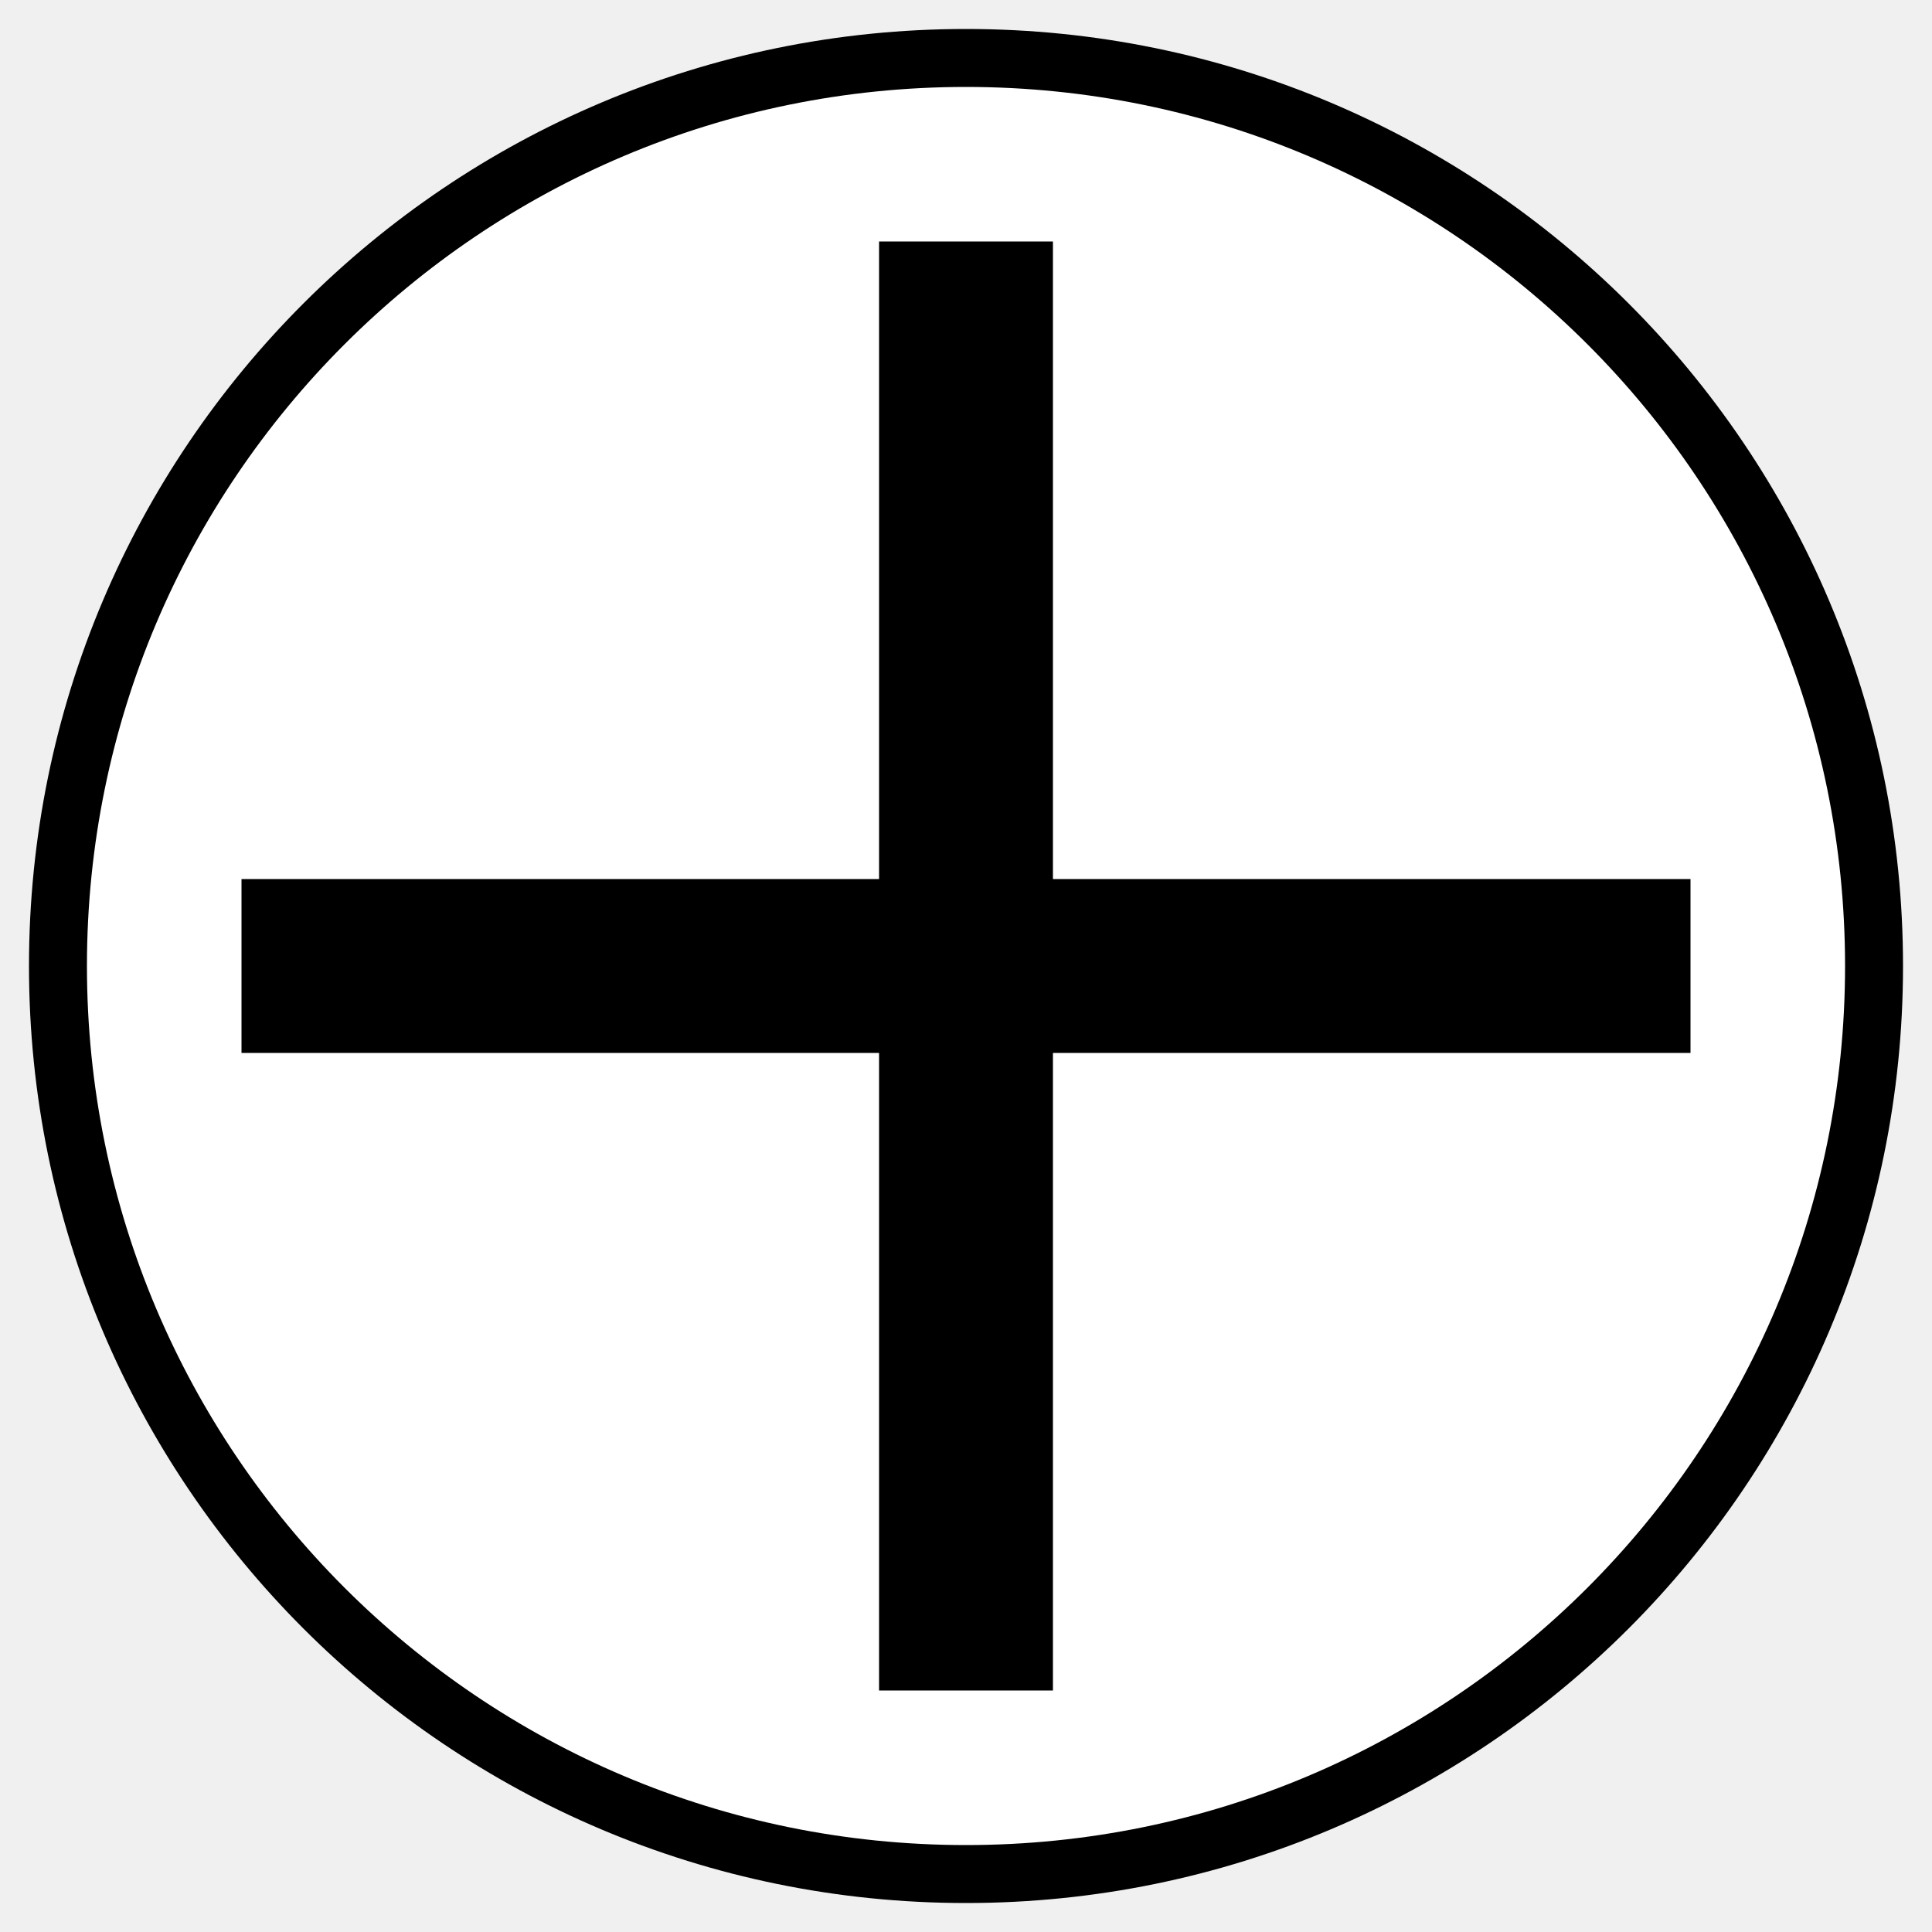
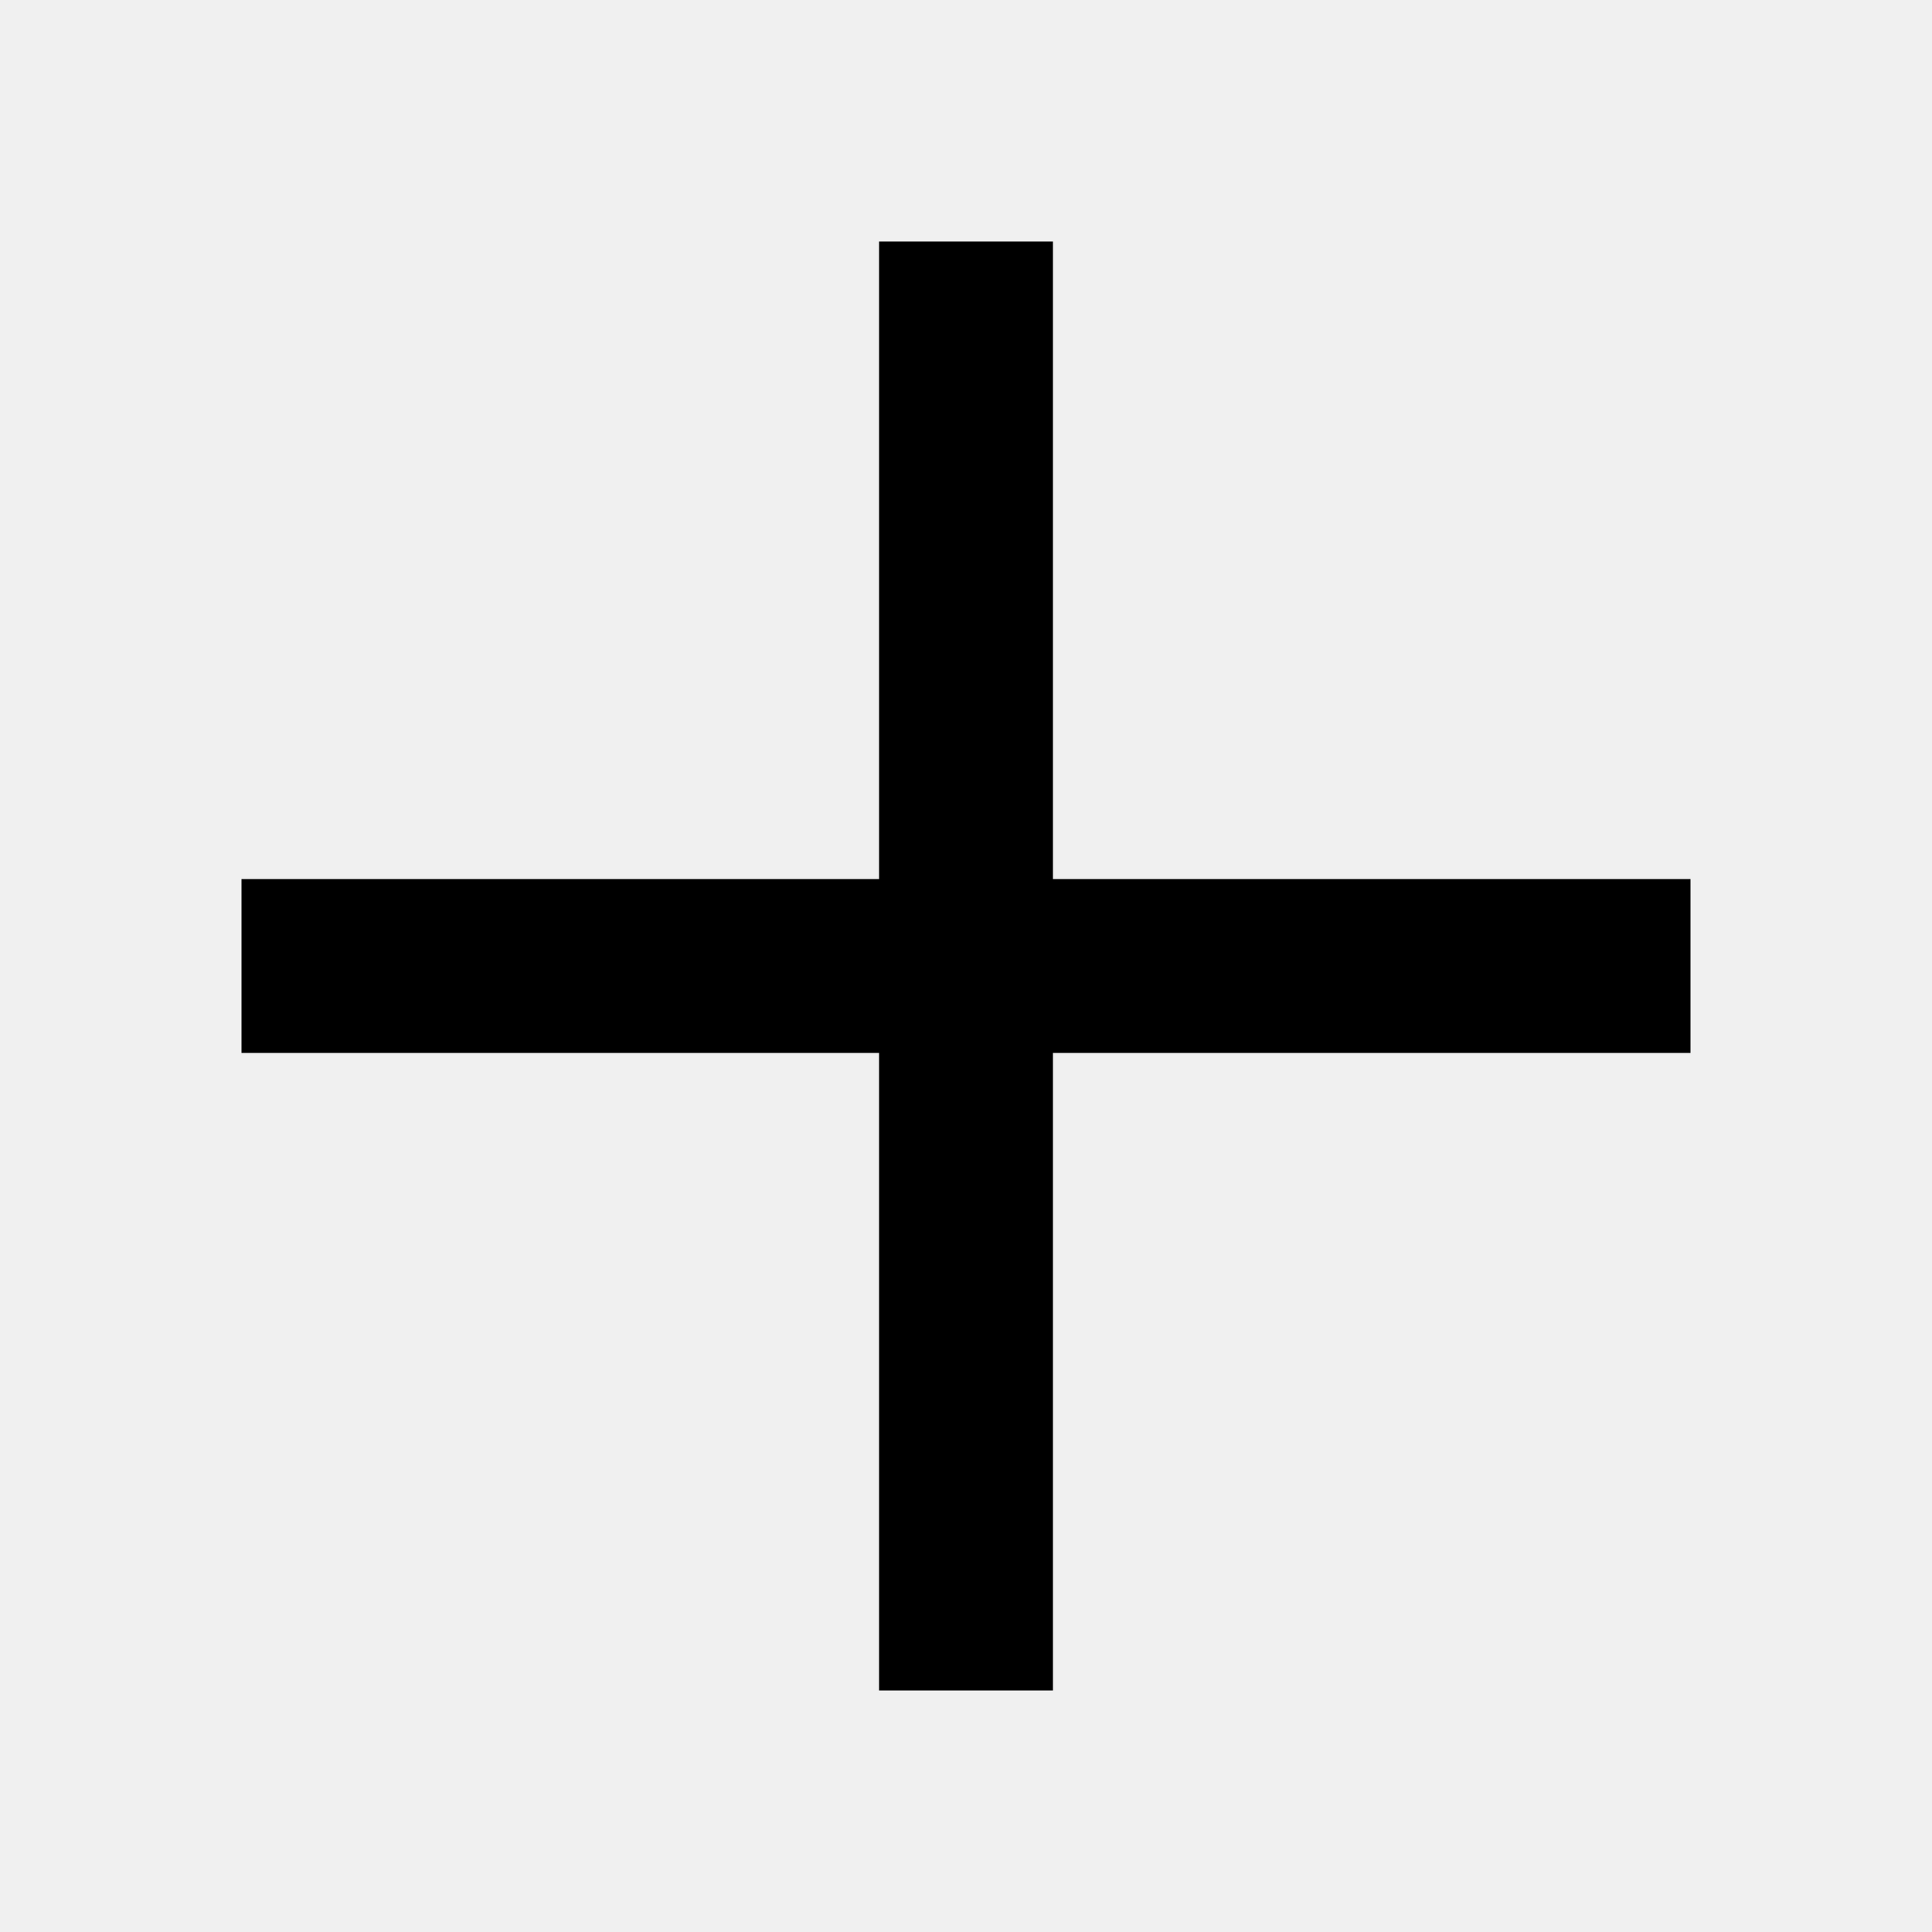
- <svg xmlns="http://www.w3.org/2000/svg" id="zoom_icon_zoom_in" width="100px" height="100px" viewBox="0 0 100 100">
-   <circle class="icon_backgrounds" fill="#ffffff" stroke="#000000" stroke-width="3" cx="50" cy="50" r="47" />
+ <svg xmlns="http://www.w3.org/2000/svg" id="zoom_icon_zoom_in" class="icons" width="100px" height="100px" viewBox="0 0 100 100">
+   <circle class="icon_backgrounds" fill="transparent" stroke="transparent" stroke-width="3" cx="50" cy="50" r="47" />
  <polygon class="icon_polygons" fill="#000000" points="45.5,12.5 54.5,12.5 54.5,45.5 87.5,45.5 87.5,54.5 54.5,54.5 54.5,87.5 45.5,87.5 45.5,54.5 12.5,54.5 12.5,45.5 45.5,45.5" />
</svg>
